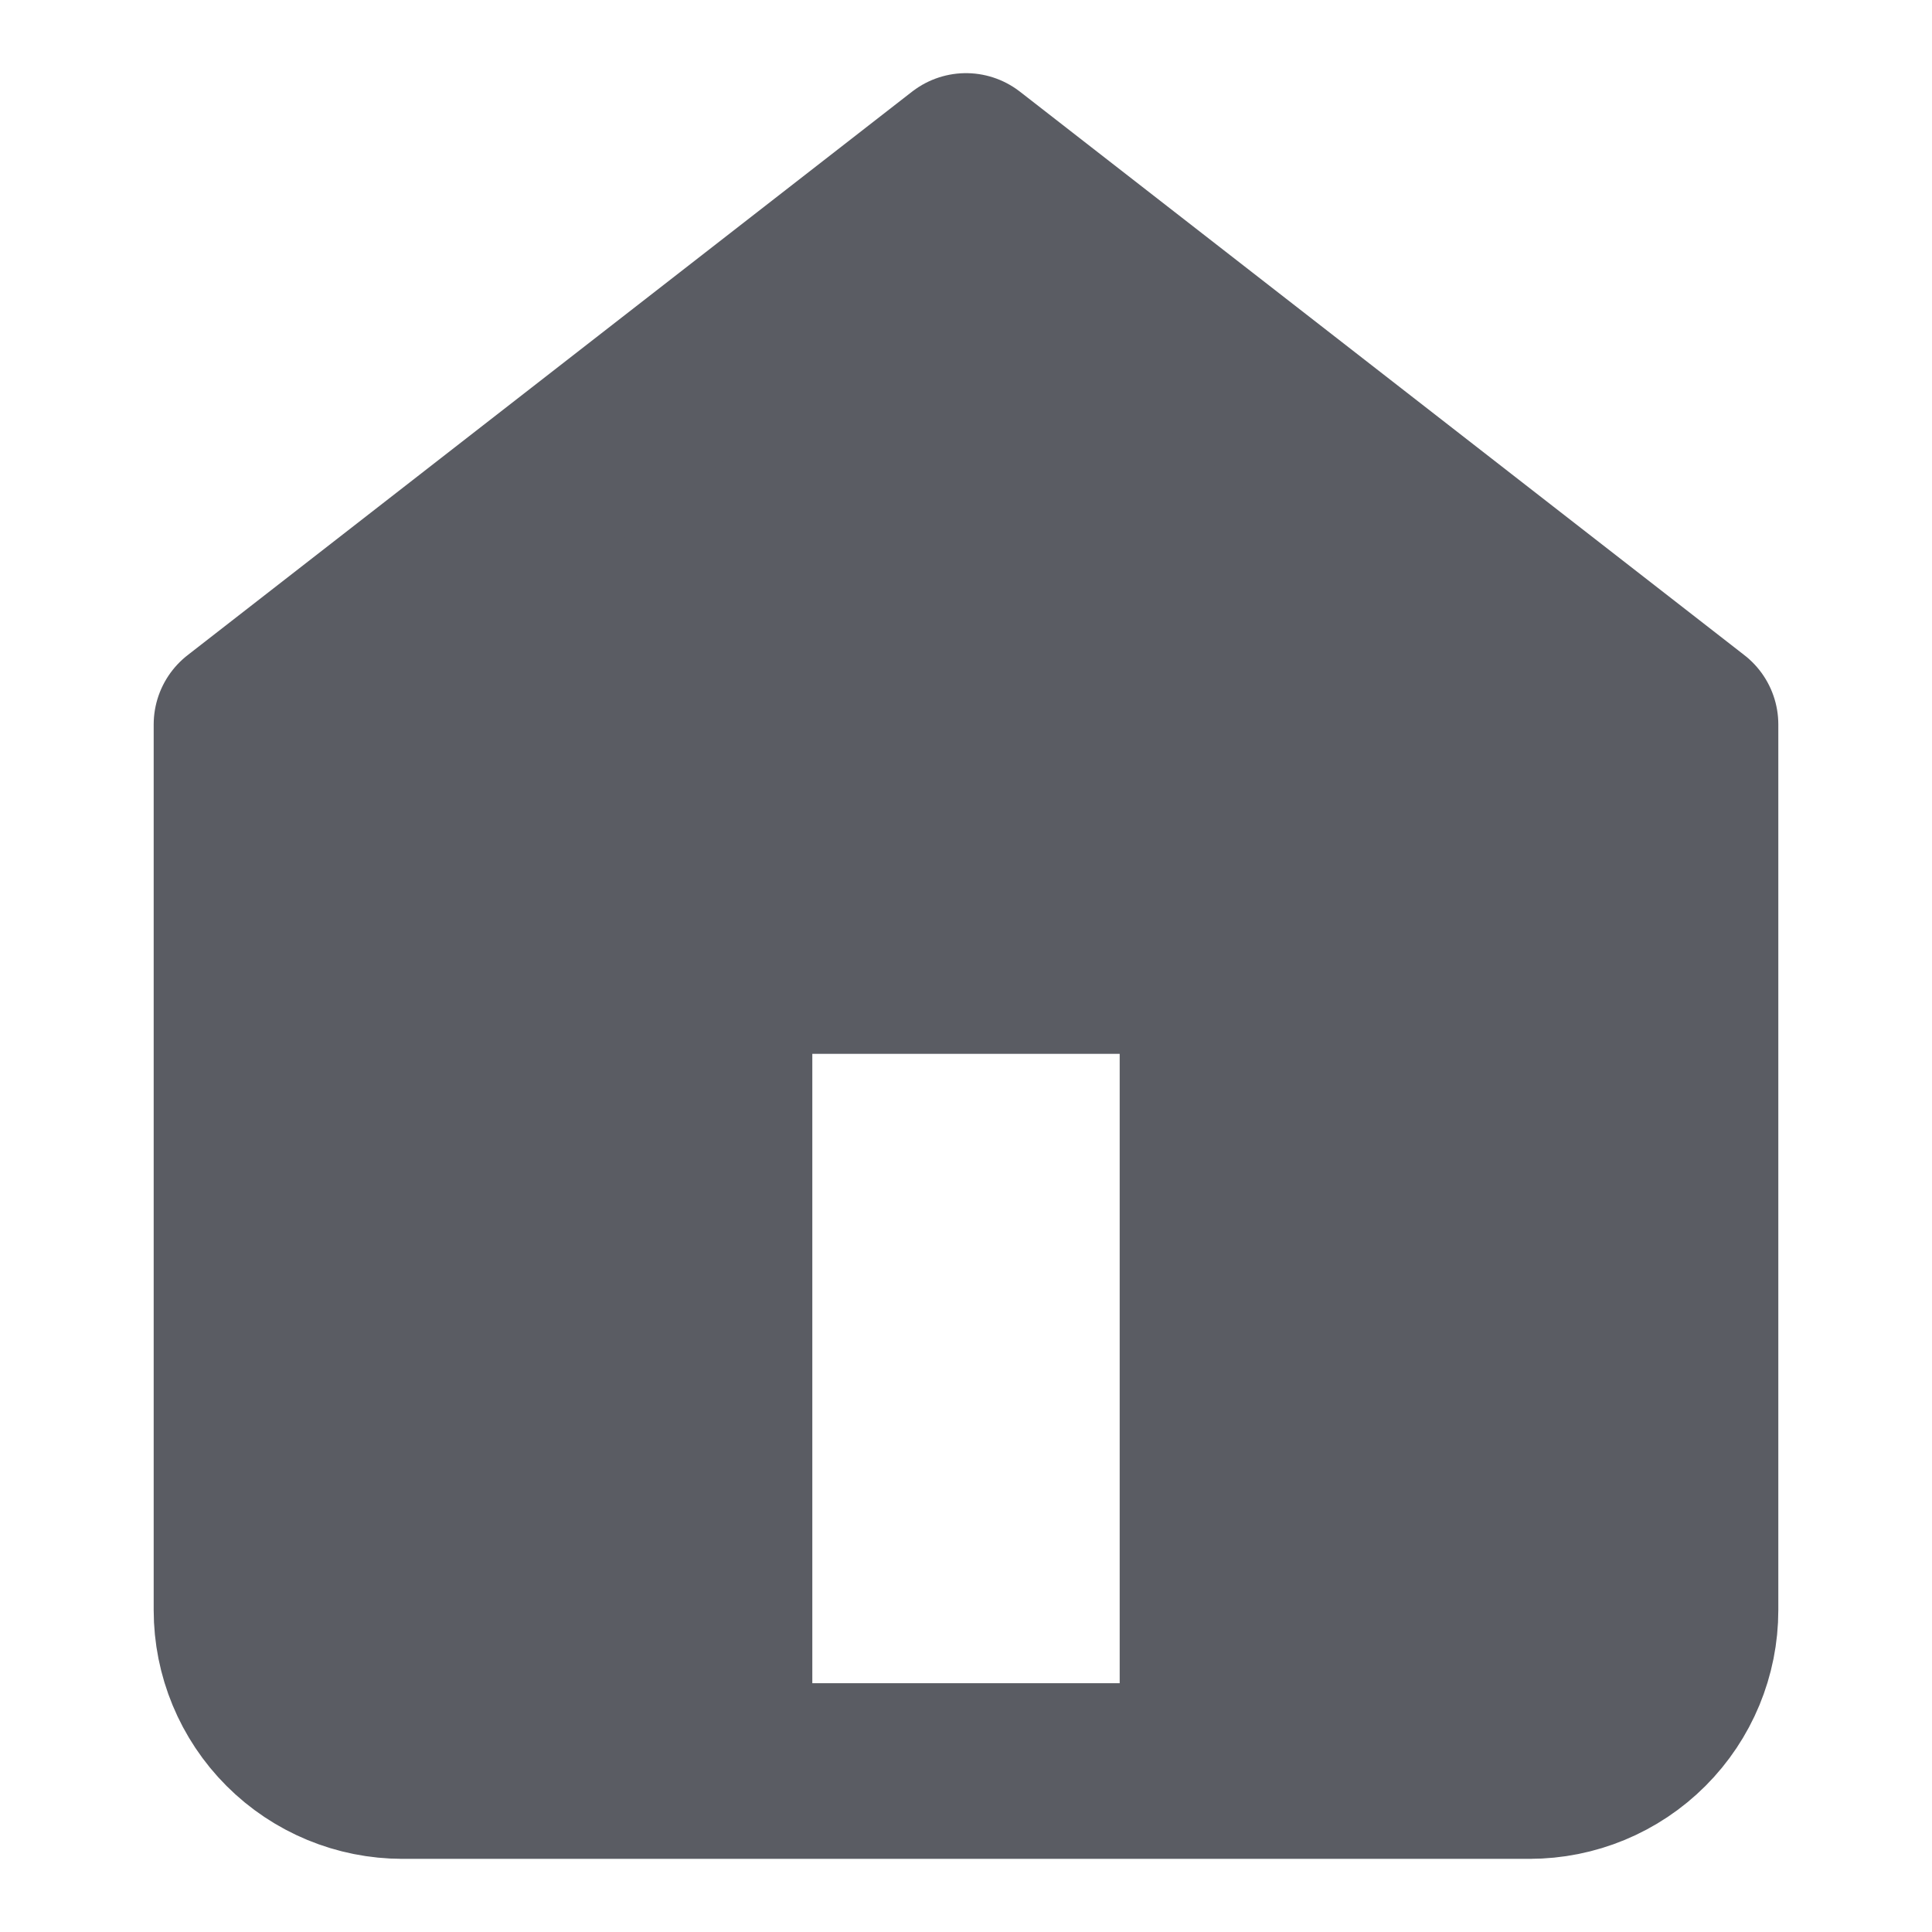
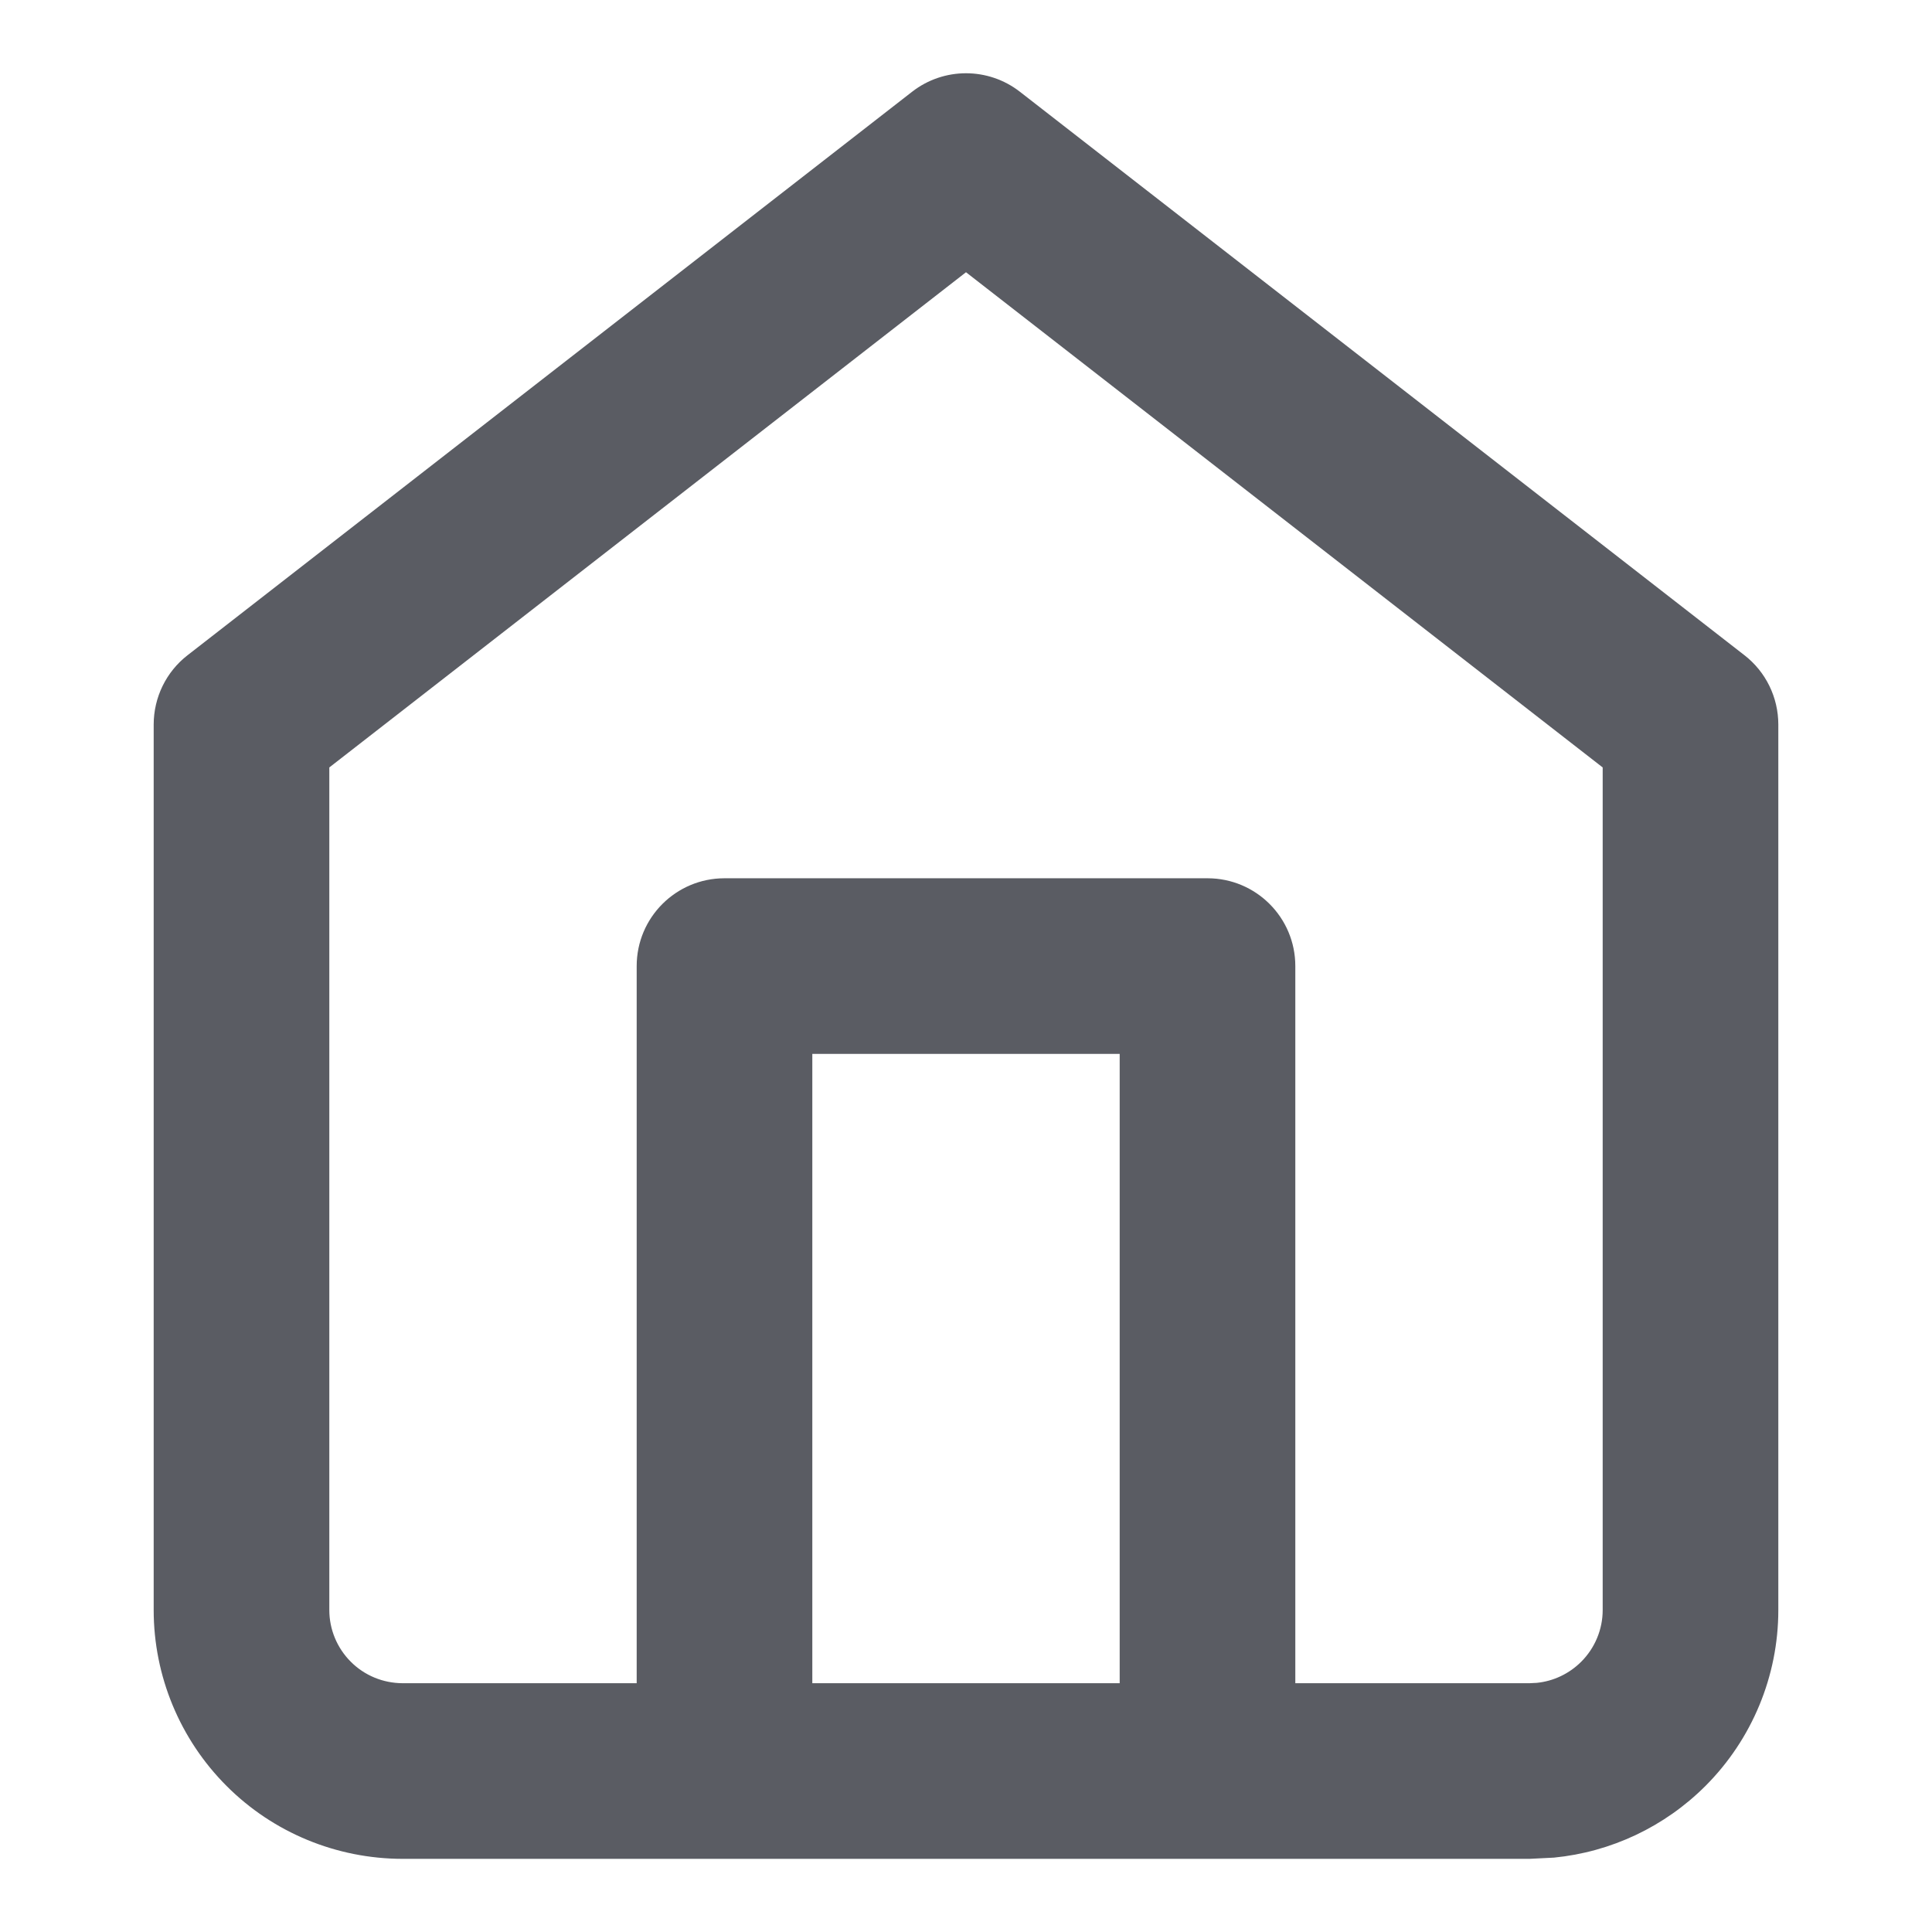
<svg xmlns="http://www.w3.org/2000/svg" width="22" height="22" viewBox="0 0 22 22" fill="none">
-   <path d="M11 1.833L2.75 8.25V18.334C2.75 18.82 2.943 19.286 3.287 19.63C3.631 19.974 4.097 20.167 4.583 20.167H8.25V11H13.75V20.167H17.417C17.903 20.167 18.369 19.974 18.713 19.63C19.057 19.286 19.25 18.82 19.25 18.334V8.25L11 1.833Z" fill="#5A5C63" />
-   <path d="M17.417 20.167C17.903 20.167 18.369 19.974 18.713 19.63C19.057 19.286 19.25 18.82 19.25 18.334V8.25L11 1.833L2.75 8.25V18.334C2.75 18.82 2.943 19.286 3.287 19.63C3.631 19.974 4.097 20.167 4.583 20.167M17.417 20.167H4.583M17.417 20.167H13.75V11H8.25V20.167H4.583" stroke="#5A5C63" stroke-width="2" stroke-linecap="round" stroke-linejoin="round" />
+   <path d="M10.386 1.045C10.747 0.764 11.253 0.764 11.614 1.045L19.864 7.461C20.108 7.65 20.25 7.942 20.25 8.251V18.334C20.25 19.085 19.951 19.806 19.42 20.337C18.955 20.802 18.345 21.089 17.696 21.153L17.417 21.167H4.583C3.832 21.166 3.111 20.869 2.58 20.337C2.049 19.806 1.75 19.085 1.75 18.334V8.251C1.75 7.942 1.892 7.65 2.136 7.461L10.386 1.045ZM3.75 8.739V18.334C3.75 18.554 3.838 18.766 3.994 18.922C4.15 19.079 4.362 19.166 4.583 19.167H7.25V11.001C7.25 10.448 7.698 10.001 8.25 10.001H13.75C14.302 10.001 14.75 10.448 14.75 11.001V19.167H17.417L17.499 19.163C17.69 19.144 17.869 19.059 18.006 18.922C18.162 18.766 18.25 18.554 18.25 18.334V8.739L11 3.1L3.75 8.739ZM9.25 19.167H12.75V12.001H9.25V19.167Z" fill="#5A5C63" />
</svg>
